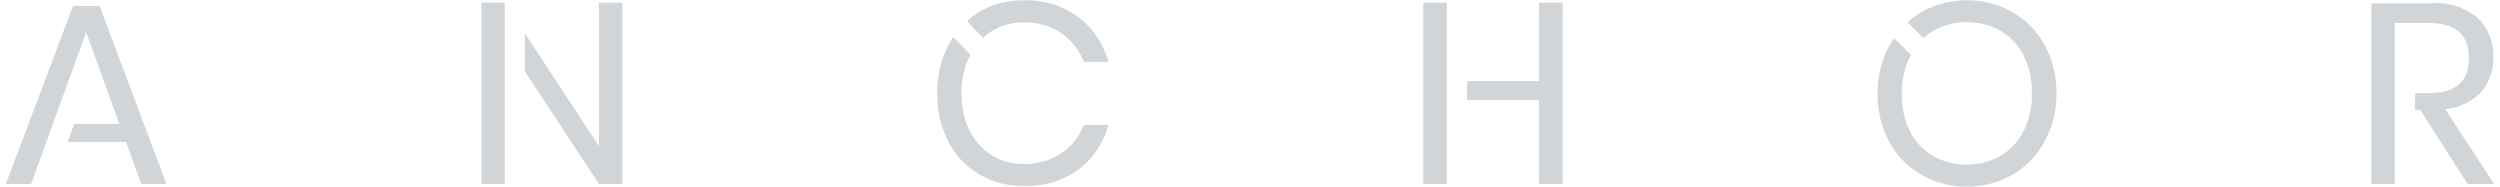
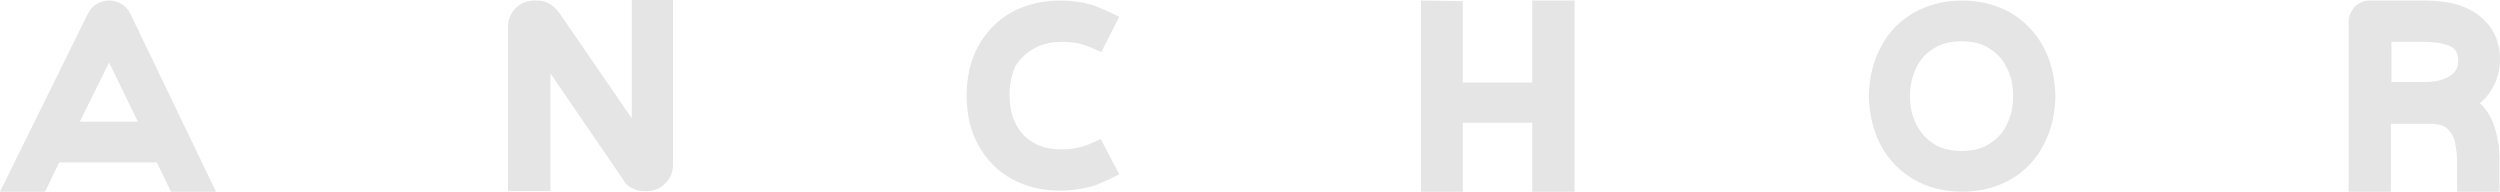
- <svg xmlns="http://www.w3.org/2000/svg" viewBox="0 0 214 16" width="214" height="16">
-   <defs>
-     <style>
-       .cls-1 {
-         fill: #142716;
-       }
-     </style>
-   </defs>
-   <g id="Anchor-Text" transform="matrix(1, 0, 0, 1, 0.33, 0.031626)">
-     <g style="">
-       <g transform="matrix(1.000733, 0, 0, 1, -8.120061, 0)">
-         <polygon class="cls-1" points="50.96 0.2 48.96 0.2 48.96 15.72 50.96 15.72 50.96 6.14 50.96 0.2" style="fill: rgb(209, 213, 216);" />
-         <polygon class="cls-1" points="59.02 0.2 59.02 12.48 52.69 2.84 52.69 6.09 59.02 15.72 61.02 15.72 61.02 0.2 59.02 0.2" style="fill: rgb(209, 213, 216);" />
-       </g>
-       <polygon class="cls-1" points="8.196 0.48 5.924 0.48 0.17 15.72 2.332 15.72 3.172 13.4 7.045 2.73 9.887 10.57 6.024 10.57 5.464 12.13 10.458 12.13 11.758 15.72 13.92 15.72 8.196 0.48" style="fill: rgb(209, 213, 216);" />
-       <g transform="matrix(1.000733, 0, 0, 1, -25.67876, 0)">
-         <rect class="cls-1" x="147.08" y="0.2" width="2" height="15.52" style="fill: rgb(209, 213, 216);" />
-         <polygon class="cls-1" points="156.97 0.2 156.97 6.91 150.82 6.91 150.82 8.54 156.97 8.54 156.97 15.72 158.99 15.72 158.99 0.2 156.97 0.2" style="fill: rgb(209, 213, 216);" />
-       </g>
-       <path class="cls-1" d="M 208.977 9.31 C 210.136 9.208 211.221 8.697 212.039 7.87 C 212.762 7.041 213.141 5.968 213.1 4.87 C 213.153 3.614 212.674 2.394 211.779 1.51 C 210.661 0.582 209.224 0.13 207.776 0.25 L 202.662 0.25 L 202.662 15.72 L 204.664 15.72 L 204.664 1.94 L 207.596 1.94 C 209.878 1.94 211.008 2.94 211.008 4.94 C 211.008 6.94 209.878 7.94 207.596 7.94 L 206.405 7.94 L 206.405 9.38 L 206.845 9.38 L 210.898 15.72 L 213.17 15.72 Z" style="fill: rgb(209, 213, 216);" />
-       <path class="cls-1" d="M 174.705 3.84 C 174.062 2.655 173.103 1.671 171.933 1 C 169.51 -0.35 166.56 -0.35 164.137 1 C 163.714 1.247 163.318 1.539 162.956 1.87 L 164.317 3.24 C 164.576 2.996 164.862 2.782 165.168 2.6 C 166.948 1.614 169.112 1.614 170.892 2.6 C 171.749 3.096 172.444 3.829 172.893 4.71 C 173.391 5.733 173.632 6.863 173.594 8 C 173.617 9.108 173.374 10.206 172.883 11.2 C 172.434 12.087 171.74 12.826 170.882 13.33 C 169.1 14.31 166.94 14.31 165.158 13.33 C 164.297 12.83 163.602 12.09 163.156 11.2 C 162.671 10.205 162.434 9.107 162.466 8 C 162.439 6.881 162.687 5.772 163.186 4.77 L 163.246 4.67 L 161.805 3.23 C 161.665 3.45 161.515 3.66 161.385 3.89 C 160.708 5.153 160.363 6.567 160.384 8 C 160.364 9.429 160.71 10.84 161.385 12.1 C 162.018 13.283 162.971 14.264 164.137 14.93 C 166.558 16.289 169.512 16.289 171.933 14.93 C 173.111 14.251 174.071 13.252 174.705 12.05 C 175.381 10.79 175.726 9.379 175.706 7.95 C 175.727 6.517 175.382 5.103 174.705 3.84 Z" style="fill: rgb(209, 213, 216);" />
-       <g transform="matrix(1.000733, 0, 0, 1, -16.89835, 0)">
-         <path class="cls-1" d="M100.63,3.22a4.83,4.83,0,0,1,.76-.59,5.11,5.11,0,0,1,2.72-.74,5.52,5.52,0,0,1,3.23.92,5.13,5.13,0,0,1,1.92,2.45h2.11a7.15,7.15,0,0,0-2.55-3.82A7.57,7.57,0,0,0,104.13,0a7.32,7.32,0,0,0-3.85,1,6.14,6.14,0,0,0-1,.78Z" style="fill: rgb(209, 213, 216);" />
-         <path class="cls-1" d="M107.34,13.09a5.51,5.51,0,0,1-3.23.91,5,5,0,0,1-2.72-.74,5.08,5.08,0,0,1-1.89-2.1A6.85,6.85,0,0,1,98.8,8a7,7,0,0,1,.7-3.23s0-.08.07-.13L98.1,3.14c-.15.23-.3.46-.43.71A8.78,8.78,0,0,0,96.73,8a8.59,8.59,0,0,0,.94,4.08,6.85,6.85,0,0,0,2.61,2.8,7.32,7.32,0,0,0,3.85,1,7.51,7.51,0,0,0,4.69-1.4,7.11,7.11,0,0,0,2.55-3.82h-2.11A5.16,5.16,0,0,1,107.34,13.09Z" style="fill: rgb(209, 213, 216);" />
-       </g>
-     </g>
-   </g>
+ <svg xmlns="http://www.w3.org/2000/svg" width="639" height="49" viewBox="0 0 639 49" fill="none">
+   <path d="M33.296 3.471C31.076 -0.971 24.694 -0.971 22.475 3.471L0 49H11.515L15.122 41.504H40.094L43.701 49H55.215L33.296 3.471ZM20.394 31.094L27.885 15.964L35.238 31.094H20.394Z" fill="#E5E5E5" />
+   <path d="M161.484 0.139V30.261L142.894 3.193L142.755 3.054C140.952 0.695 138.871 0.139 137.345 0.139H136.512C134.709 0.139 133.044 0.833 131.796 2.083C130.547 3.332 129.853 4.998 129.853 6.802V48.861H140.674V18.74L159.403 46.085V46.224C160.097 47.196 160.929 47.889 162.039 48.306C162.872 48.722 163.843 48.861 164.814 48.861H165.23C166.756 48.861 168.282 48.445 169.531 47.334C171.195 45.946 172.028 44.142 172.028 42.198V0H161.484V0.139Z" fill="#E5E5E5" />
+   <path d="M264.146 12.493C266.227 11.244 268.724 10.689 271.637 10.689C273.58 10.689 275.383 10.966 276.77 11.383C278.297 11.799 281.487 13.326 281.487 13.326L286.066 4.304C286.066 4.304 281.349 1.944 279.129 1.25C276.77 0.556 273.996 0.139 270.944 0.139C266.504 0.139 262.342 1.111 258.735 3.054C255.128 4.998 252.215 7.913 250.134 11.661C248.053 15.27 247.082 19.711 247.082 24.431C247.082 29.289 248.053 33.592 250.134 37.201C252.215 40.949 255.128 43.864 258.735 45.807C262.342 47.751 266.366 48.722 270.944 48.722C273.996 48.722 276.632 48.306 279.129 47.612C281.487 46.918 286.066 44.558 286.066 44.558L281.349 35.536C281.349 35.536 278.158 37.062 276.632 37.479C275.244 37.895 273.441 38.173 271.499 38.173C268.447 38.173 265.949 37.618 264.007 36.368C261.926 35.119 260.539 33.592 259.568 31.51C258.458 29.428 258.042 26.93 258.042 24.153C258.042 21.377 258.597 19.017 259.568 16.796C260.678 15.27 262.065 13.604 264.146 12.493Z" fill="#E5E5E5" />
+   <path d="M391.641 0.139V21.099H373.883V0.278L363.201 0.139V49H373.883V31.371H391.641V49H402.462V0.139H391.641Z" fill="#E5E5E5" />
+   <path d="M522.326 12.077C520.384 8.329 517.471 5.414 514.002 3.332C510.395 1.25 506.233 0.139 501.516 0.139C496.8 0.139 492.638 1.25 489.031 3.332C485.424 5.414 482.649 8.329 480.707 12.077C478.764 15.686 477.793 19.85 477.655 24.57C477.793 29.15 478.764 33.453 480.707 37.062C482.649 40.81 485.562 43.725 489.031 45.807C492.638 47.89 496.8 49 501.516 49C506.233 49 510.395 47.89 514.002 45.807C517.609 43.725 520.384 40.81 522.326 37.062C524.269 33.453 525.24 29.289 525.378 24.57C525.24 19.85 524.269 15.686 522.326 12.077ZM489.863 31.927C488.753 29.845 488.198 27.346 488.198 24.57C488.198 21.794 488.753 19.434 489.863 17.213C490.834 15.131 492.36 13.465 494.302 12.355C496.245 11.105 498.603 10.55 501.378 10.55C504.152 10.55 506.511 11.105 508.453 12.355C510.395 13.604 511.921 15.131 512.893 17.213C514.002 19.295 514.557 21.794 514.557 24.57C514.557 27.346 514.002 29.706 512.893 31.927C511.921 34.009 510.395 35.536 508.453 36.785C506.511 38.034 504.152 38.589 501.378 38.589C498.603 38.589 496.245 38.034 494.302 36.785C492.36 35.536 490.973 34.009 489.863 31.927Z" fill="#E5E5E5" />
+   <path d="M633.867 26.374C634.838 25.541 635.809 24.57 636.503 23.459C638.168 20.961 639 18.184 639 15.27C639 10.689 637.335 6.941 633.867 4.165C630.676 1.527 625.959 0.139 619.855 0.139H605.704C604.178 0.139 602.93 0.695 601.82 1.805C600.849 2.916 600.294 4.165 600.294 5.692V49H611.115V31.649H621.104C623.184 31.649 624.711 32.065 625.543 32.898C626.514 33.87 627.208 34.98 627.485 36.23C627.763 37.757 628.04 39.561 628.04 41.366V49H638.861V40.394C638.861 37.34 638.306 34.148 637.058 30.955C636.225 29.15 635.254 27.623 633.867 26.374ZM611.254 10.689H619.3C624.156 10.689 625.959 11.661 626.791 12.077C627.901 12.91 628.318 14.02 628.318 15.547C628.318 17.213 627.763 18.323 626.375 19.295C624.849 20.405 622.491 20.961 619.577 20.961H611.254V10.689Z" fill="#E5E5E5" />
</svg>
